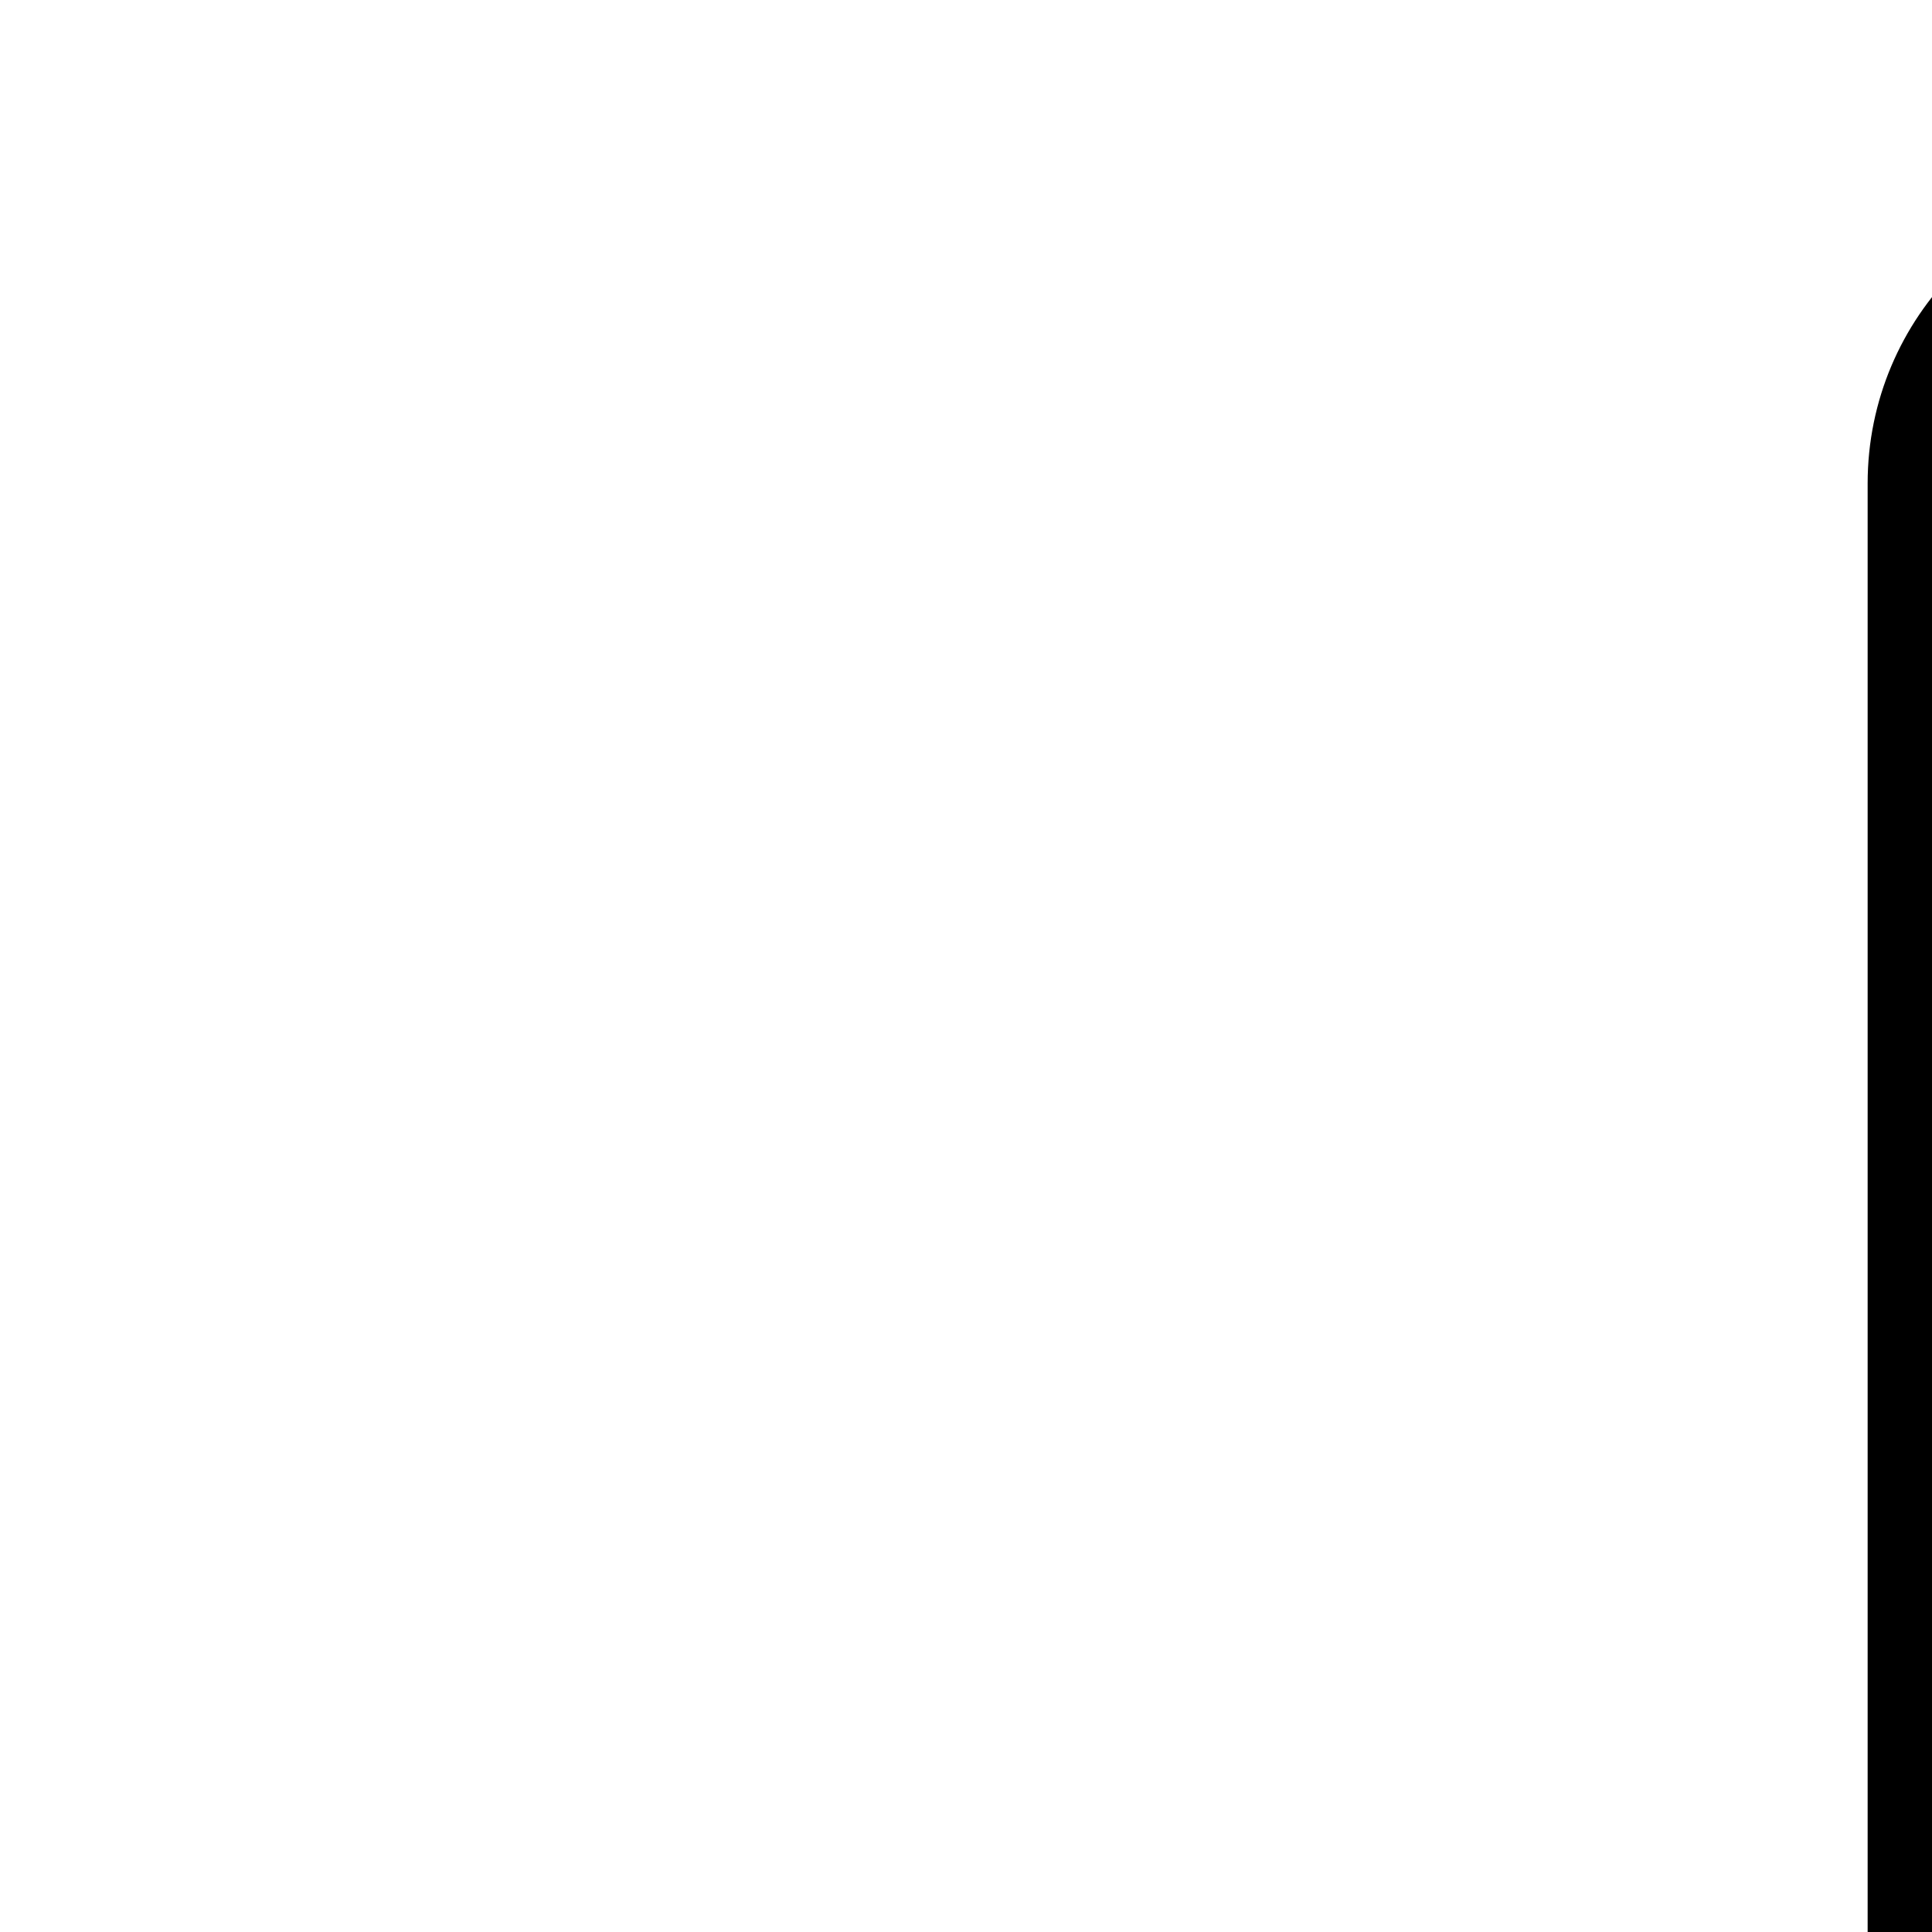
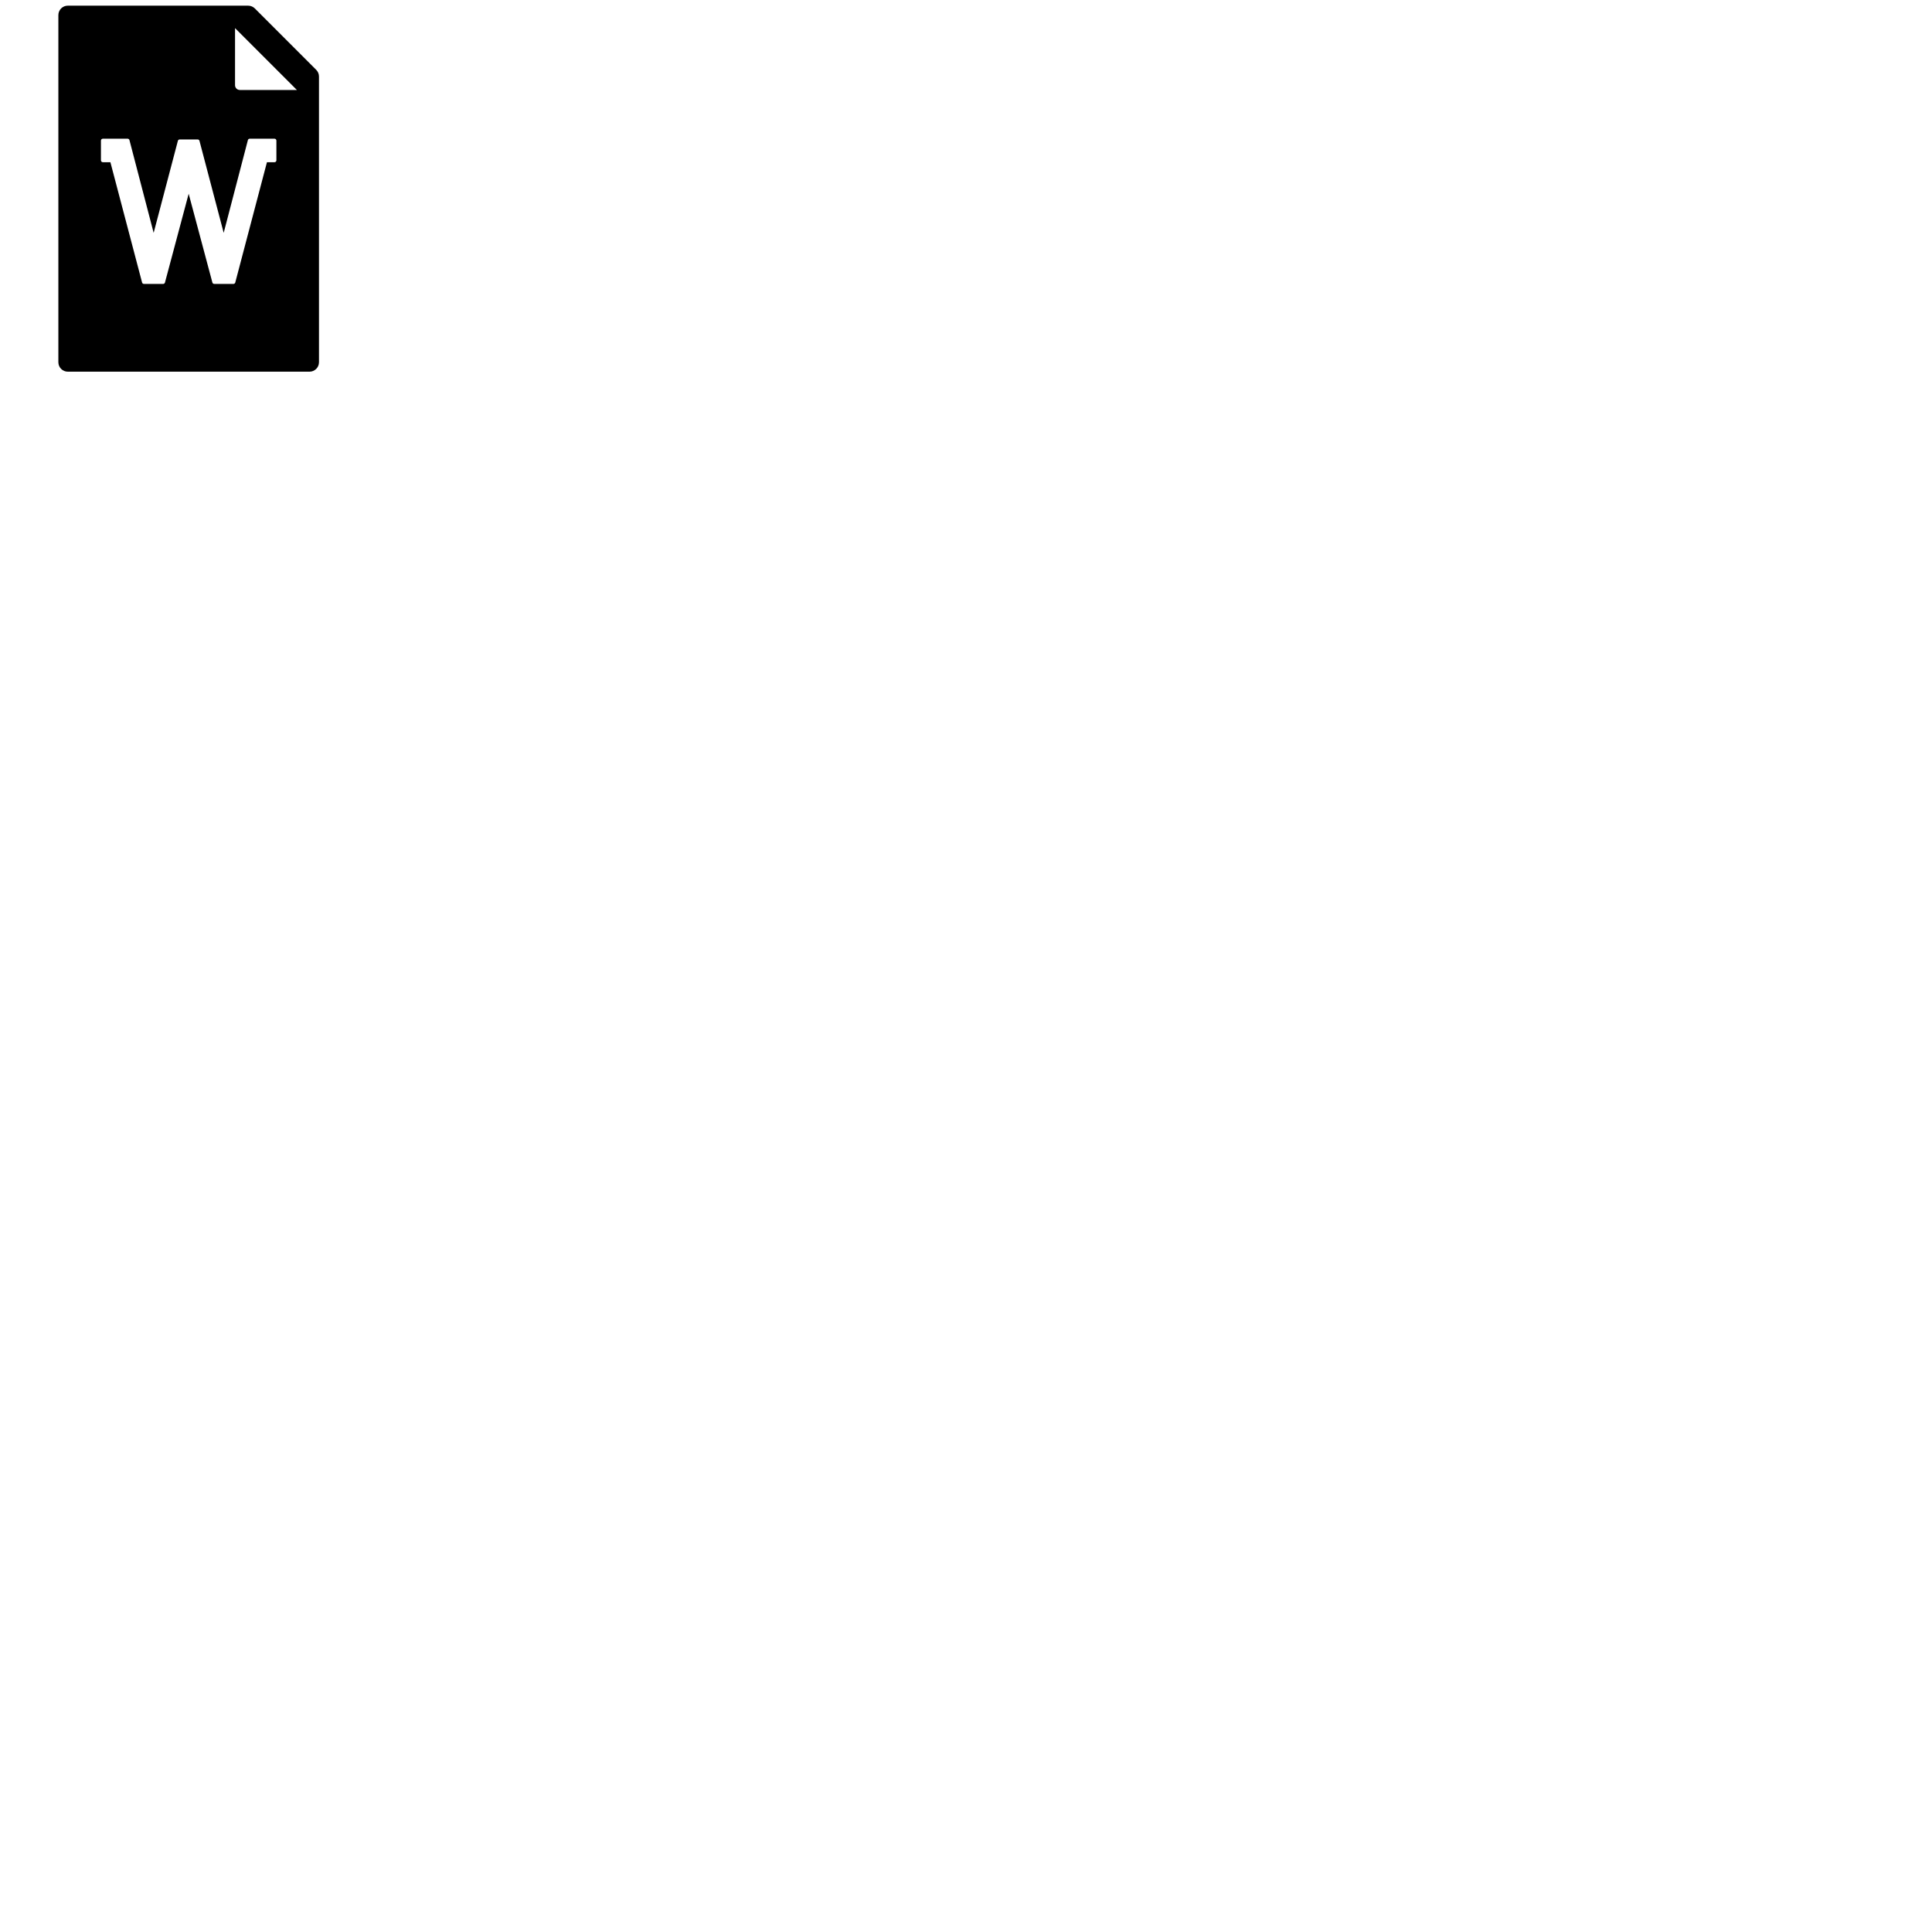
- <svg xmlns="http://www.w3.org/2000/svg" version="1.1" id="Layer_3" x="0px" y="0px" width="16px" height="16px" viewBox="0 0 16 16" enable-background="new 0 0 16 16" xml:space="preserve">
+ <svg xmlns="http://www.w3.org/2000/svg" version="1.1" id="Layer_3" x="0px" y="0px" width="32px" height="32px" viewBox="0 0 512 512" enable-background="new 0 0 512 512" xml:space="preserve">
  <path d="M83.801,18.506L67.532,2.236c-0.469-0.469-1.104-0.732-1.768-0.732H17.967c-1.381,0-2.5,1.119-2.5,2.5v91.992  c0,1.381,1.119,2.5,2.5,2.5h64.066c1.381,0,2.5-1.119,2.5-2.5V20.273C84.533,19.609,84.27,18.975,83.801,18.506z M73.25,42.488  c0,0.277-0.224,0.5-0.5,0.5h-2.006l-8.396,31.881c-0.058,0.219-0.256,0.373-0.483,0.373h-5.099c-0.227,0-0.425-0.152-0.483-0.371  L50,51.344l-6.283,23.527c-0.058,0.219-0.256,0.371-0.483,0.371h-5.099c-0.227,0-0.426-0.154-0.483-0.373l-8.396-31.881H27.25  c-0.276,0-0.5-0.223-0.5-0.5v-5.23c0-0.275,0.224-0.5,0.5-0.5h6.574c0.228,0,0.426,0.154,0.484,0.375l6.411,24.574l6.418-24.379  c0.058-0.221,0.256-0.373,0.483-0.373h4.76c0.227,0,0.426,0.152,0.483,0.373l6.418,24.379l6.411-24.574  c0.058-0.221,0.256-0.375,0.484-0.375h6.574c0.276,0,0.5,0.225,0.5,0.5V42.488z M63.555,23.846c-0.337,0-0.659-0.133-0.897-0.371  c-0.237-0.238-0.372-0.561-0.372-0.897l0.002-15.126l16.395,16.395H63.555z" />
</svg>
